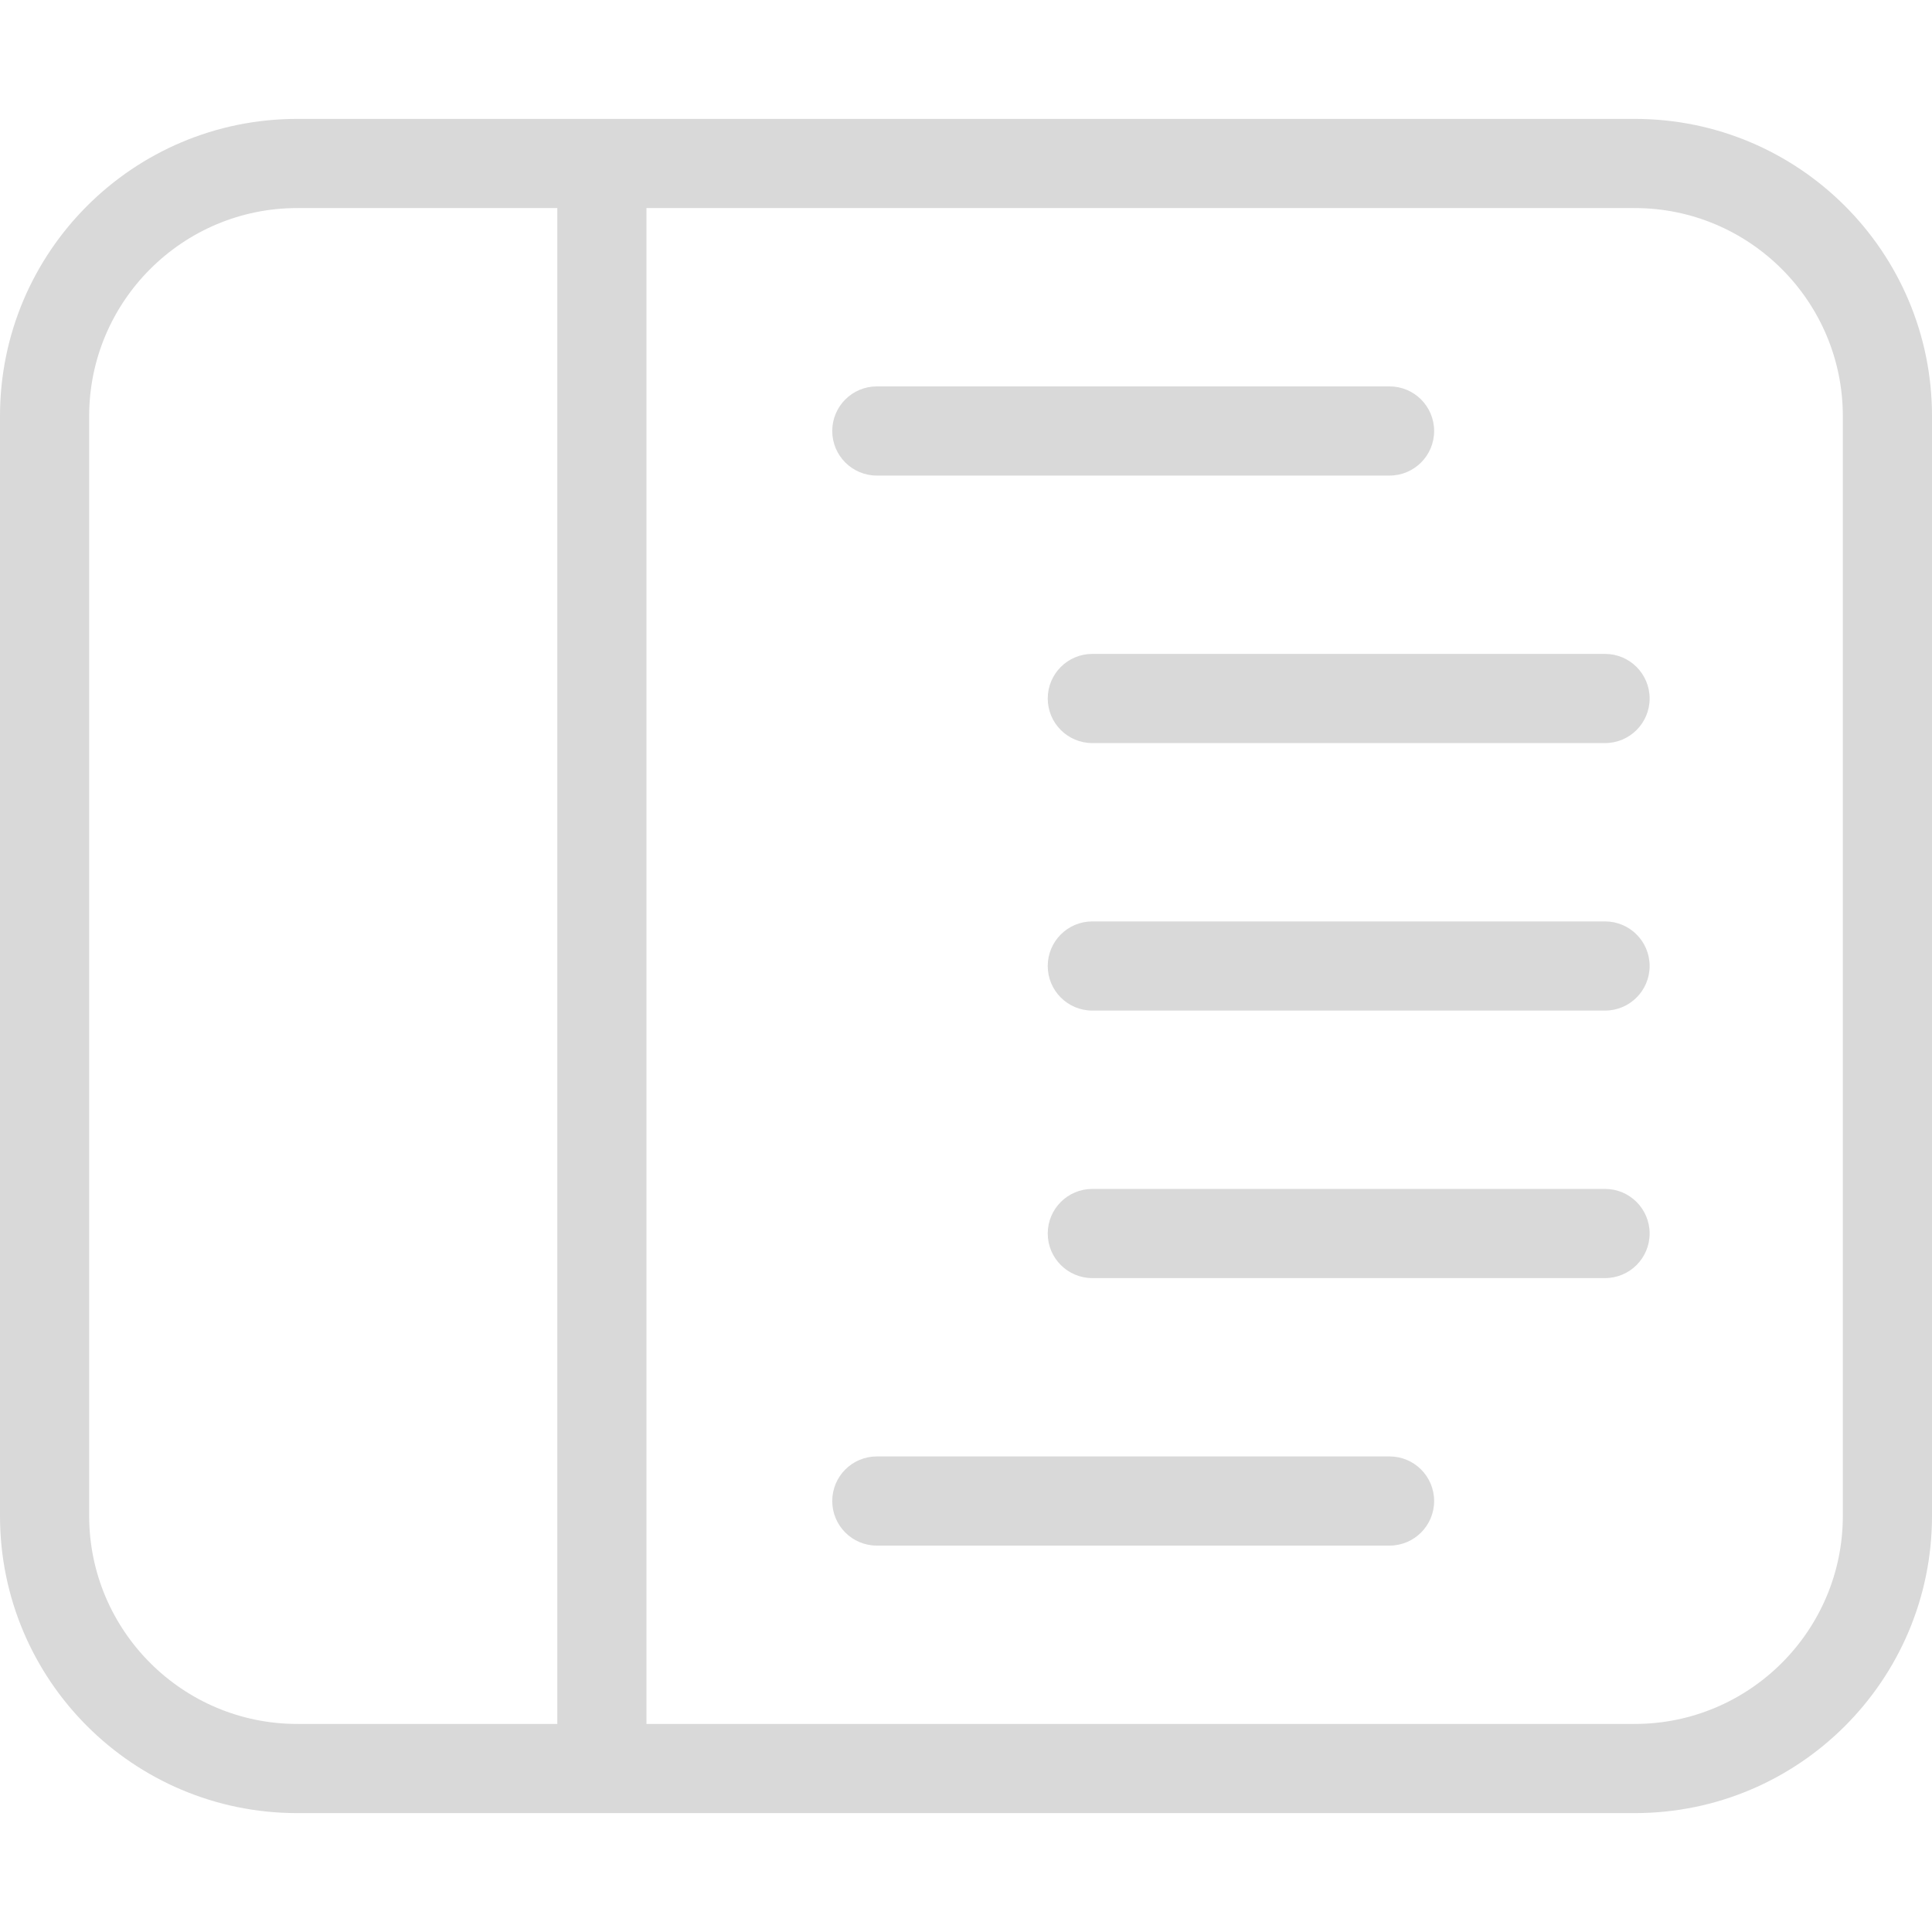
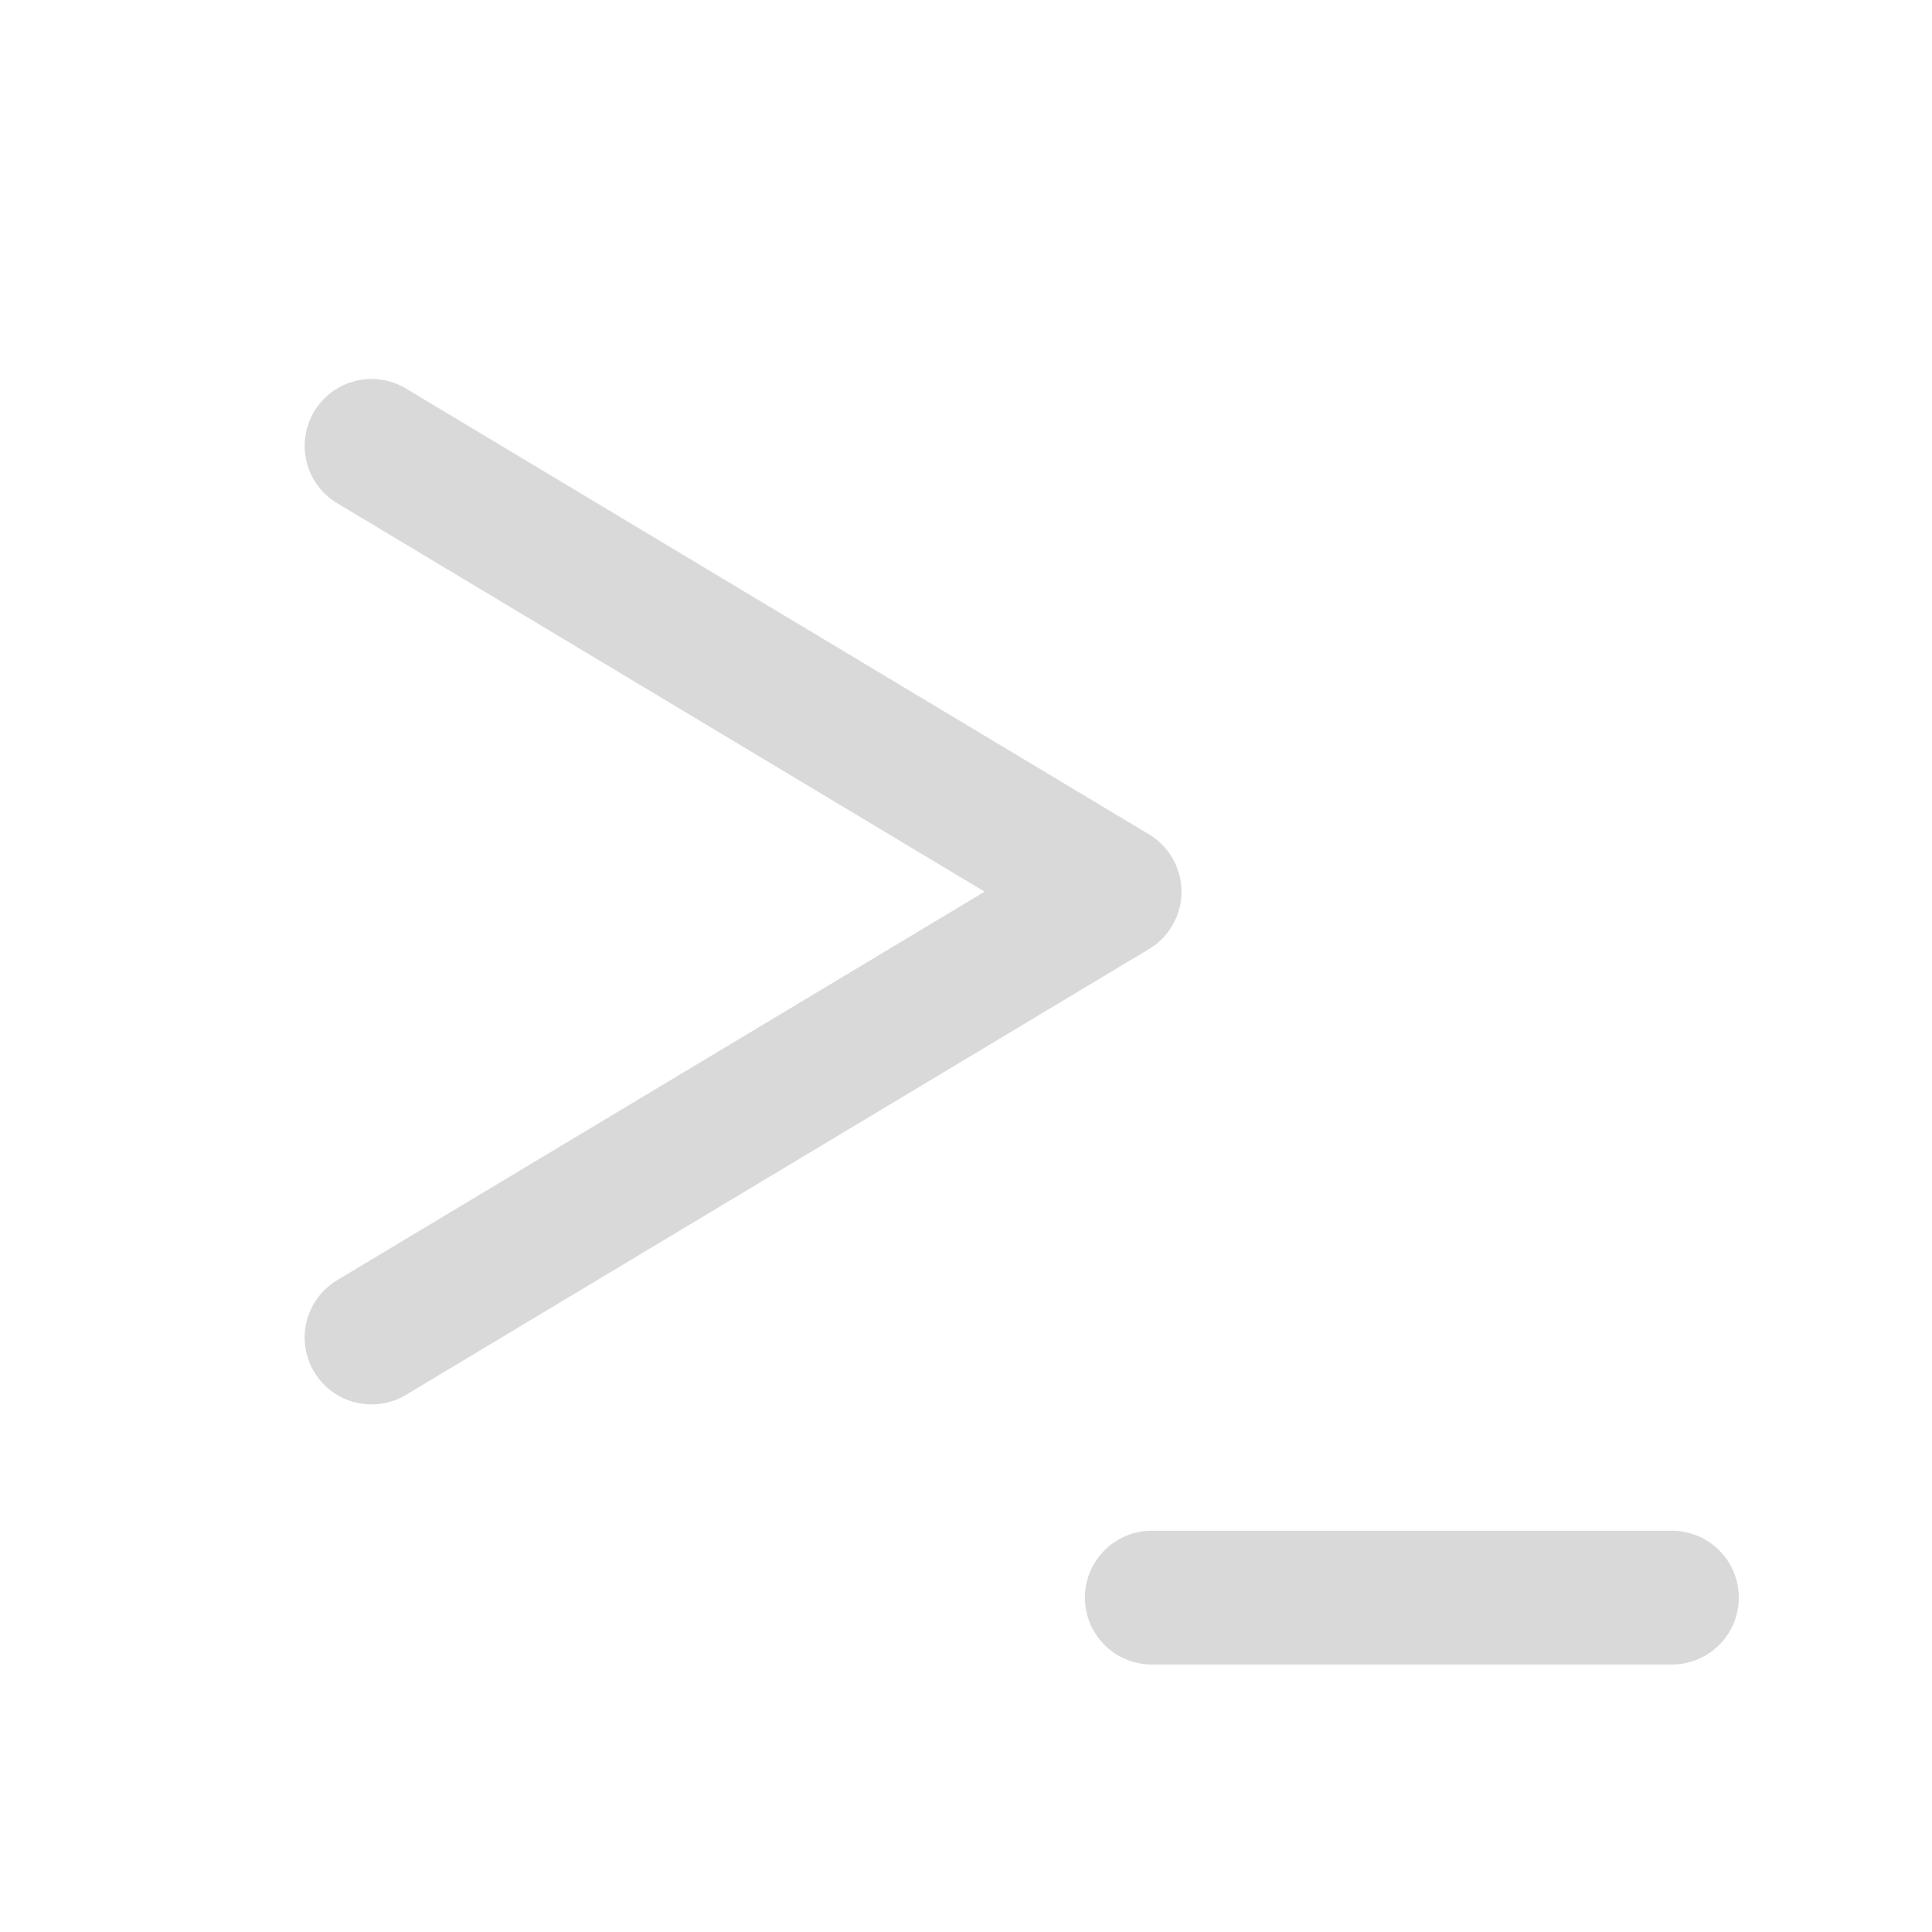
<svg xmlns="http://www.w3.org/2000/svg" width="260" height="260" viewBox="0 0 260 260" fill="none">
-   <path d="M220 16H40C17.909 16 0 33.909 0 56V204C0 226.091 17.909 244 40 244H220C242.091 244 260 226.091 260 204V56C260 33.909 242.091 16 220 16ZM12 204V56C12 40.561 24.561 28 40 28H75V232H40C24.561 232 12 219.439 12 204ZM248 204C248 219.439 235.439 232 220 232H87V28H220C235.439 28 248 40.561 248 56V204ZM112 58C112 54.686 114.686 52 118 52H187C190.314 52 193 54.686 193 58C193 61.314 190.314 64 187 64H118C114.686 64 112 61.314 112 58ZM193 202C193 205.314 190.314 208 187 208H118C114.686 208 112 205.314 112 202C112 198.686 114.686 196 118 196H187C190.314 196 193 198.686 193 202ZM222 94C222 97.314 219.314 100 216 100H147C143.686 100 141 97.314 141 94C141 90.686 143.686 88 147 88H216C219.314 88 222 90.686 222 94ZM222 130C222 133.314 219.314 136 216 136H147C143.686 136 141 133.314 141 130C141 126.686 143.686 124 147 124H216C219.314 124 222 126.686 222 130ZM222 166C222 169.314 219.314 172 216 172H147C143.686 172 141 169.314 141 166C141 162.686 143.686 160 147 160H216C219.314 160 222 162.686 222 166Z" fill="#D9D9D9" />
+   <polyline points="50,60 150,120 50,180" fill="none" stroke="#D9D9D9" stroke-width="18" stroke-linecap="round" stroke-linejoin="round" />
+   <line x1="155" y1="215" x2="225" y2="215" stroke="#D9D9D9" stroke-width="18" stroke-linecap="round" />
</svg>
